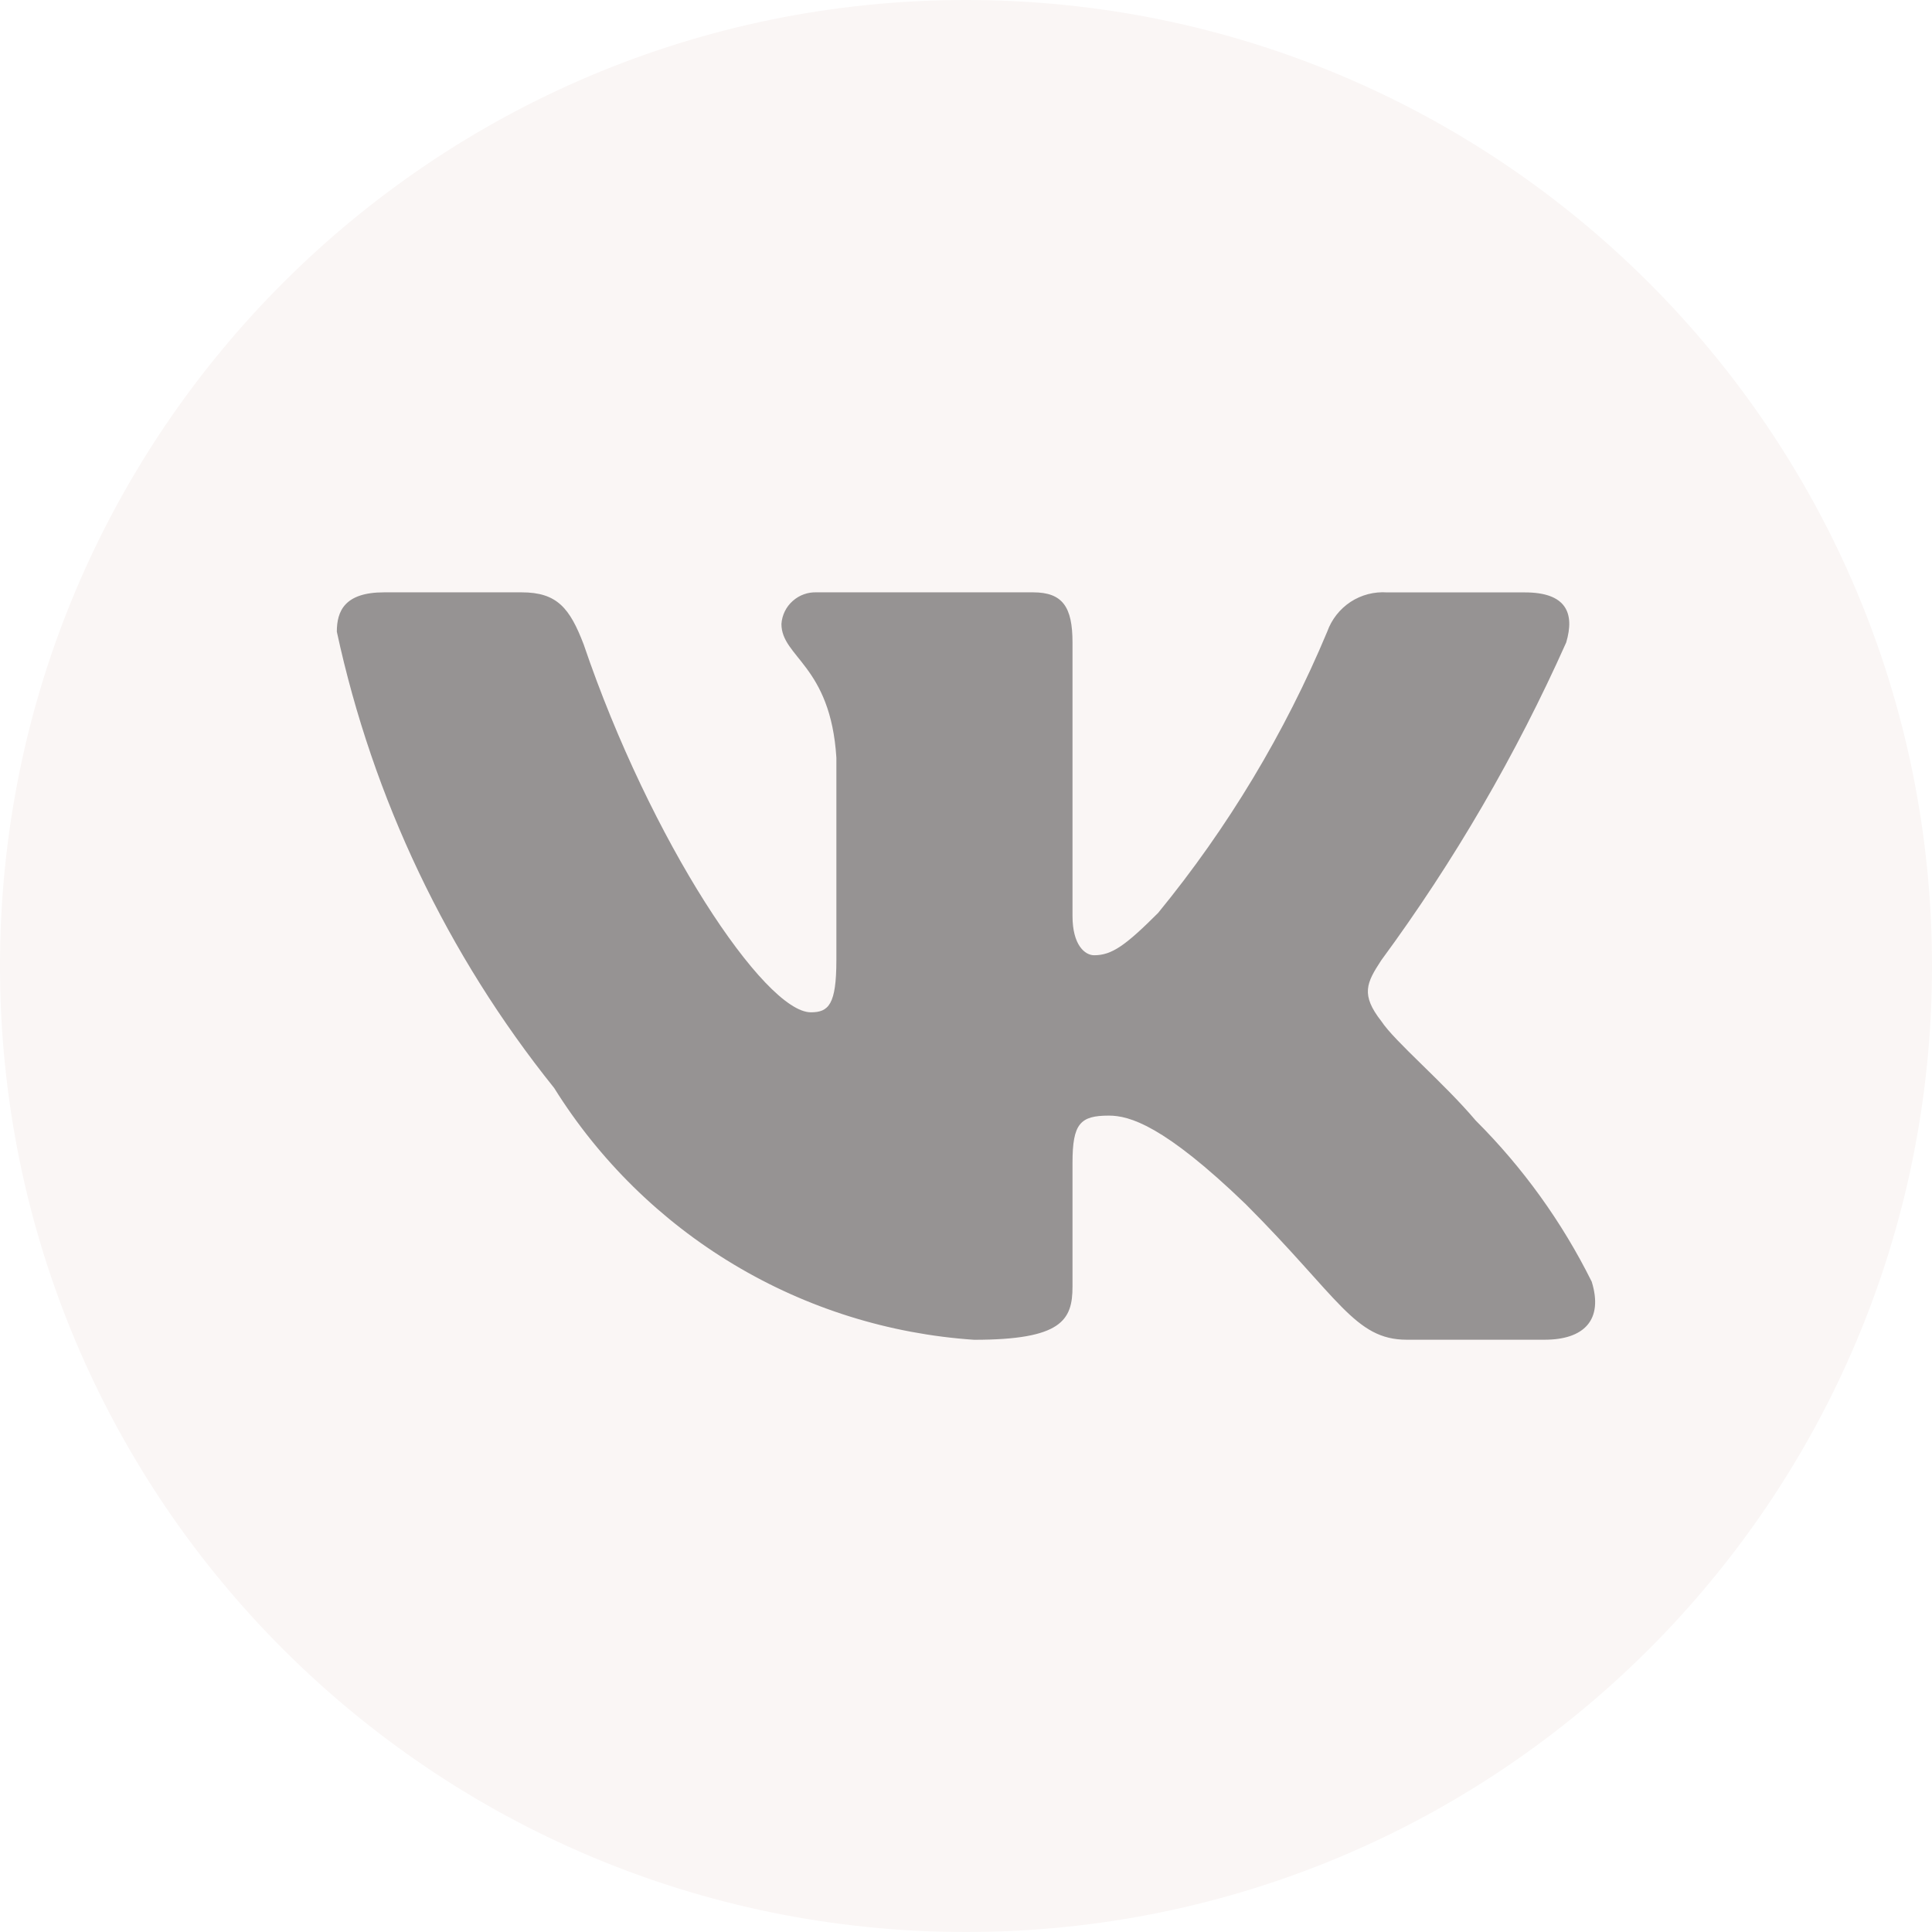
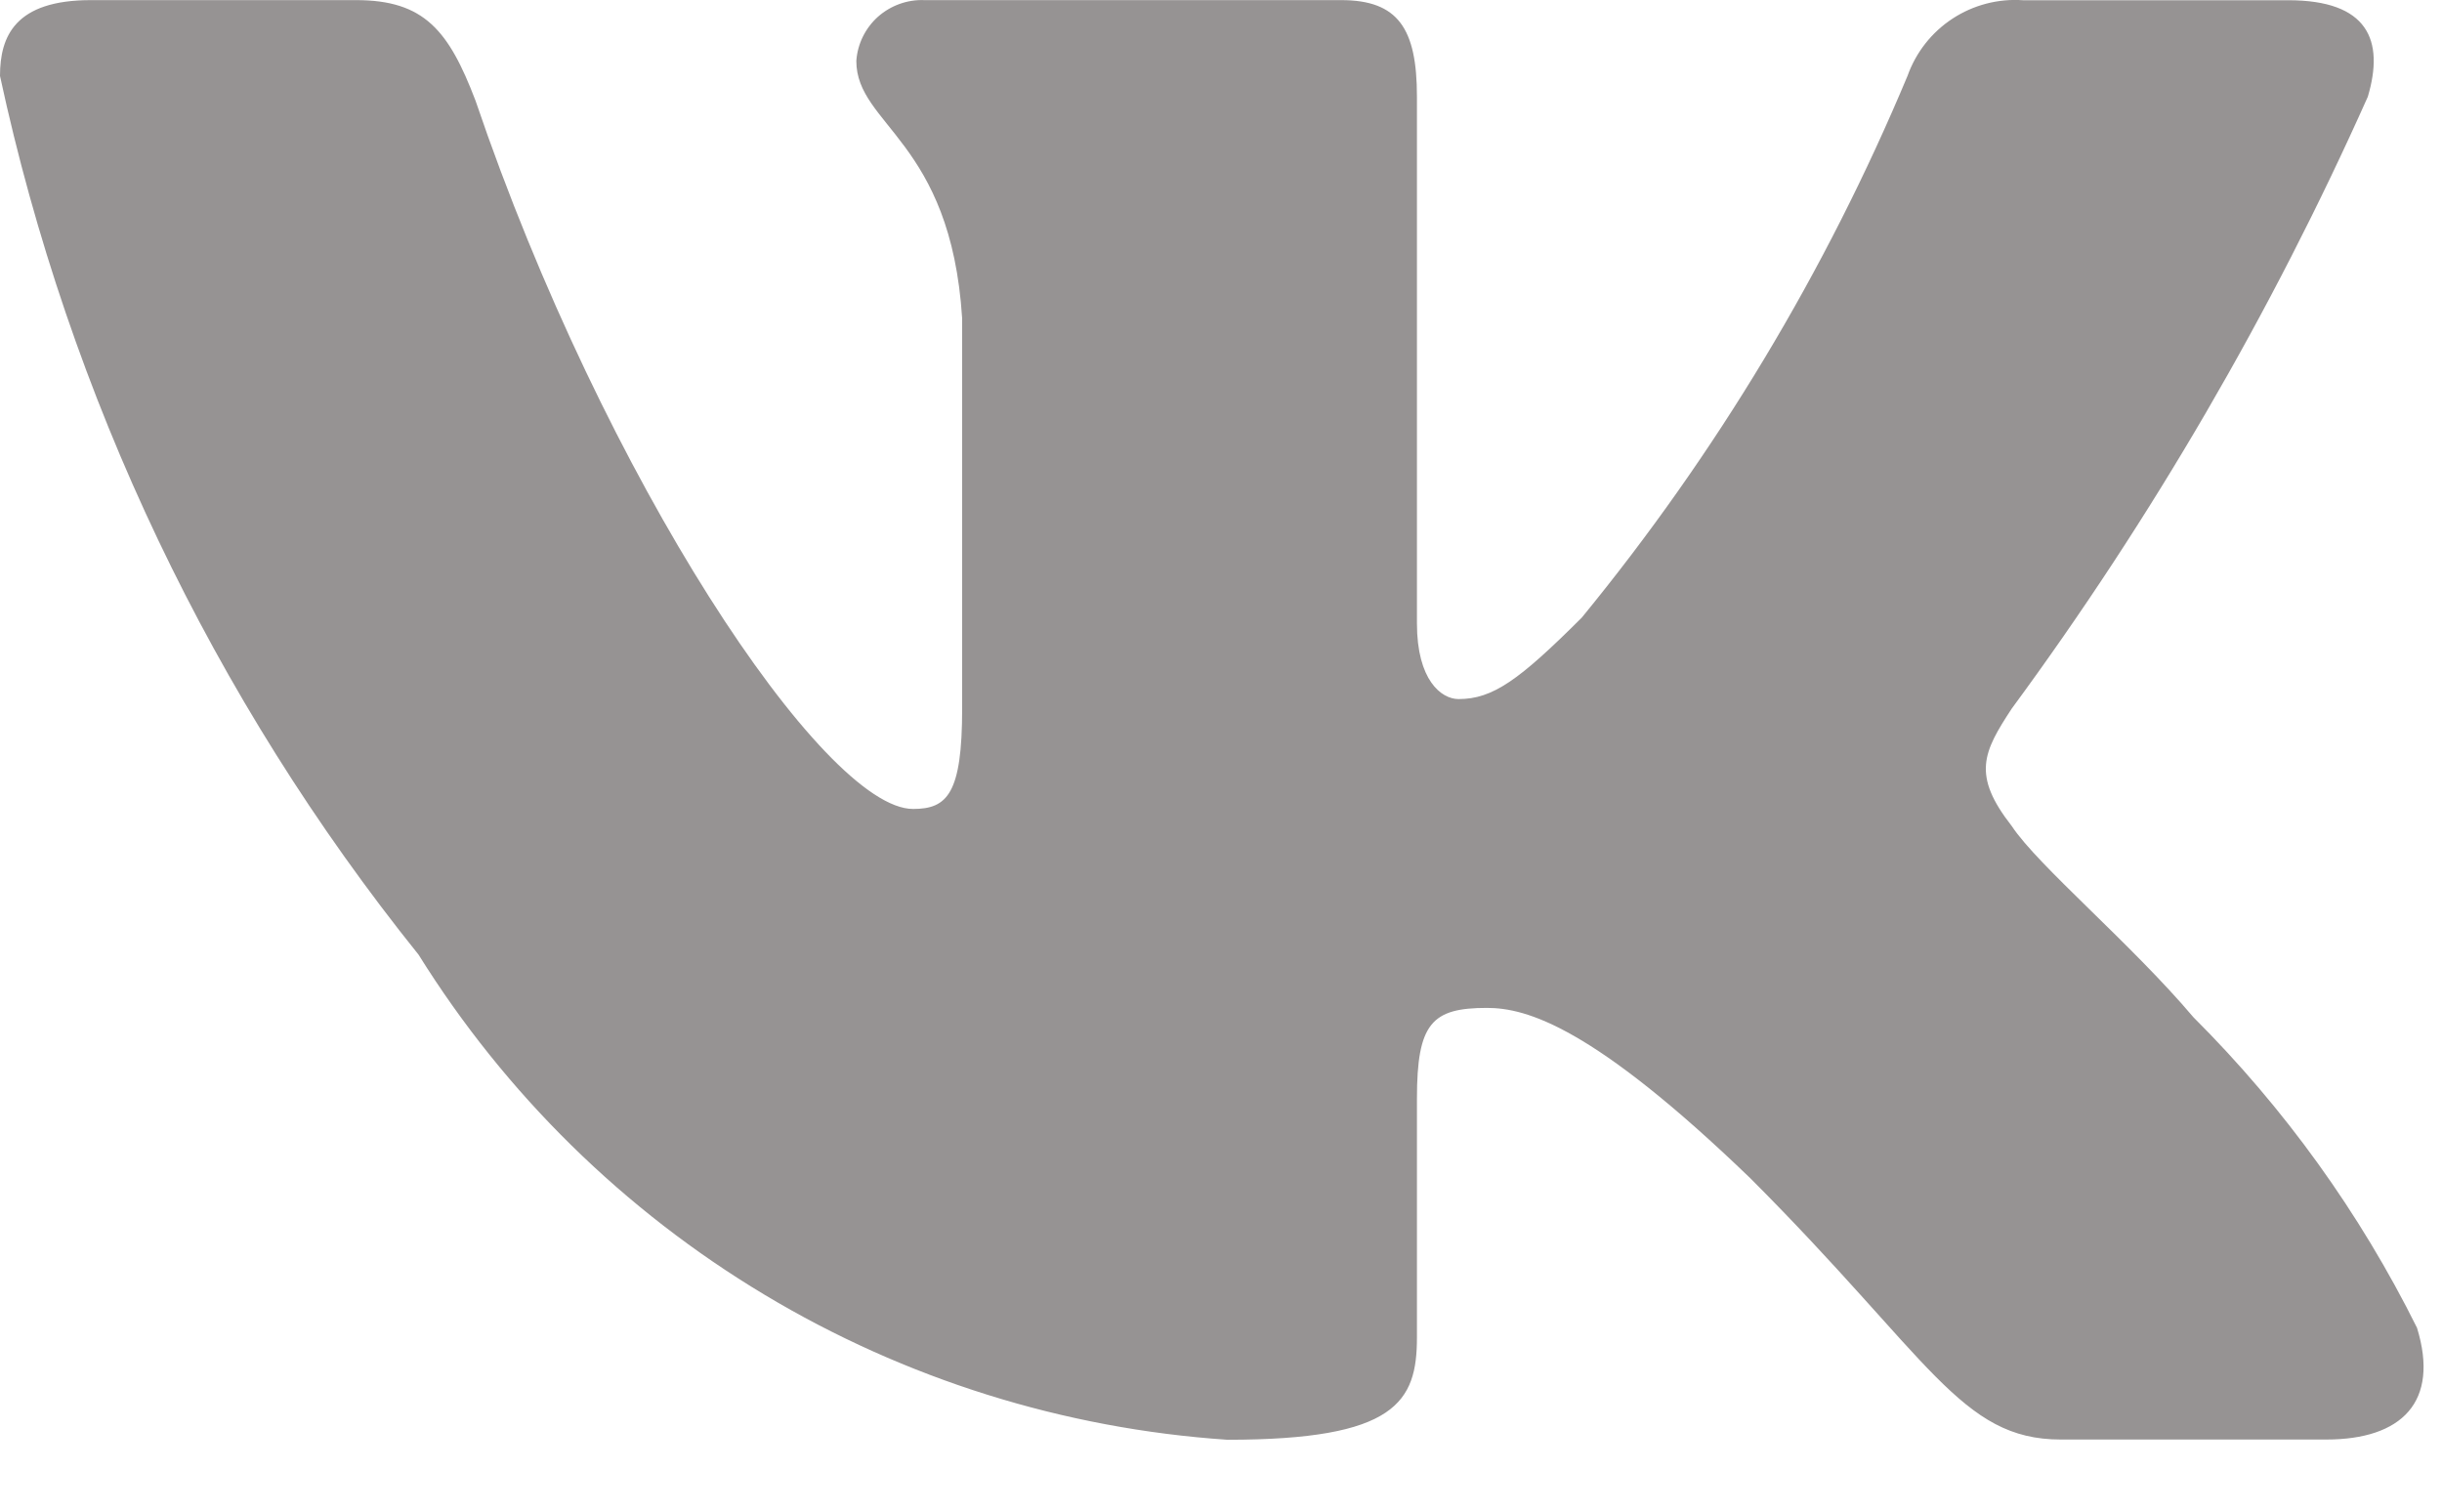
- <svg xmlns="http://www.w3.org/2000/svg" width="32" height="32" viewBox="0 0 32 32" fill="none">
-   <rect width="32" height="32" rx="16" fill="#FAF6F5" />
-   <path d="M25.583 22.19H23.301C22.438 22.19 22.178 21.491 20.631 19.943C19.279 18.64 18.708 18.478 18.366 18.478C17.893 18.478 17.764 18.608 17.764 19.259V21.311C17.764 21.866 17.584 22.191 16.134 22.191C14.727 22.096 13.363 21.669 12.154 20.944C10.945 20.219 9.925 19.217 9.179 18.021C7.408 15.815 6.176 13.228 5.579 10.463C5.579 10.121 5.709 9.811 6.361 9.811H8.641C9.227 9.811 9.438 10.072 9.668 10.675C10.775 13.933 12.664 16.767 13.431 16.767C13.725 16.767 13.853 16.637 13.853 15.904V12.548C13.756 11.017 12.943 10.888 12.943 10.334C12.953 10.188 13.02 10.051 13.13 9.954C13.239 9.856 13.382 9.805 13.528 9.811H17.112C17.602 9.811 17.764 10.055 17.764 10.641V15.171C17.764 15.66 17.974 15.822 18.122 15.822C18.416 15.822 18.642 15.66 19.181 15.122C20.336 13.712 21.28 12.143 21.983 10.462C22.055 10.26 22.191 10.087 22.37 9.969C22.549 9.852 22.762 9.797 22.976 9.812H25.257C25.941 9.812 26.086 10.154 25.941 10.642C25.111 12.5 24.085 14.264 22.879 15.904C22.633 16.279 22.535 16.474 22.879 16.914C23.105 17.256 23.905 17.924 24.442 18.559C25.224 19.339 25.873 20.241 26.364 21.229C26.56 21.865 26.234 22.19 25.583 22.19Z" fill="#969393" />
+ <svg xmlns="http://www.w3.org/2000/svg" width="21" height="13" viewBox="0 0 21 13" fill="none">
+   <path d="M20.004 12.38H17.722C16.859 12.38 16.599 11.681 15.052 10.133C13.7 8.83 13.129 8.668 12.787 8.668C12.314 8.668 12.185 8.798 12.185 9.449V11.502C12.185 12.056 12.005 12.382 10.555 12.382C9.148 12.287 7.784 11.86 6.575 11.135C5.366 10.41 4.346 9.408 3.6 8.211C1.829 6.006 0.596 3.418 0 0.653C0 0.311 0.13 0.001 0.782 0.001H3.062C3.648 0.001 3.859 0.262 4.089 0.865C5.196 4.123 7.085 6.957 7.852 6.957C8.146 6.957 8.274 6.827 8.274 6.094V2.738C8.177 1.207 7.364 1.078 7.364 0.524C7.374 0.378 7.441 0.242 7.55 0.144C7.66 0.047 7.803 -0.005 7.949 0.001H11.533C12.023 0.001 12.185 0.245 12.185 0.831V5.361C12.185 5.85 12.395 6.012 12.543 6.012C12.837 6.012 13.063 5.85 13.602 5.312C14.757 3.903 15.701 2.333 16.404 0.652C16.476 0.45 16.612 0.277 16.791 0.16C16.97 0.043 17.183 -0.013 17.397 0.002H19.678C20.362 0.002 20.507 0.344 20.362 0.832C19.532 2.691 18.506 4.455 17.3 6.094C17.054 6.469 16.956 6.664 17.3 7.104C17.526 7.446 18.326 8.114 18.863 8.749C19.645 9.529 20.294 10.431 20.785 11.419C20.981 12.056 20.655 12.38 20.004 12.38Z" fill="#969393" />
</svg>
